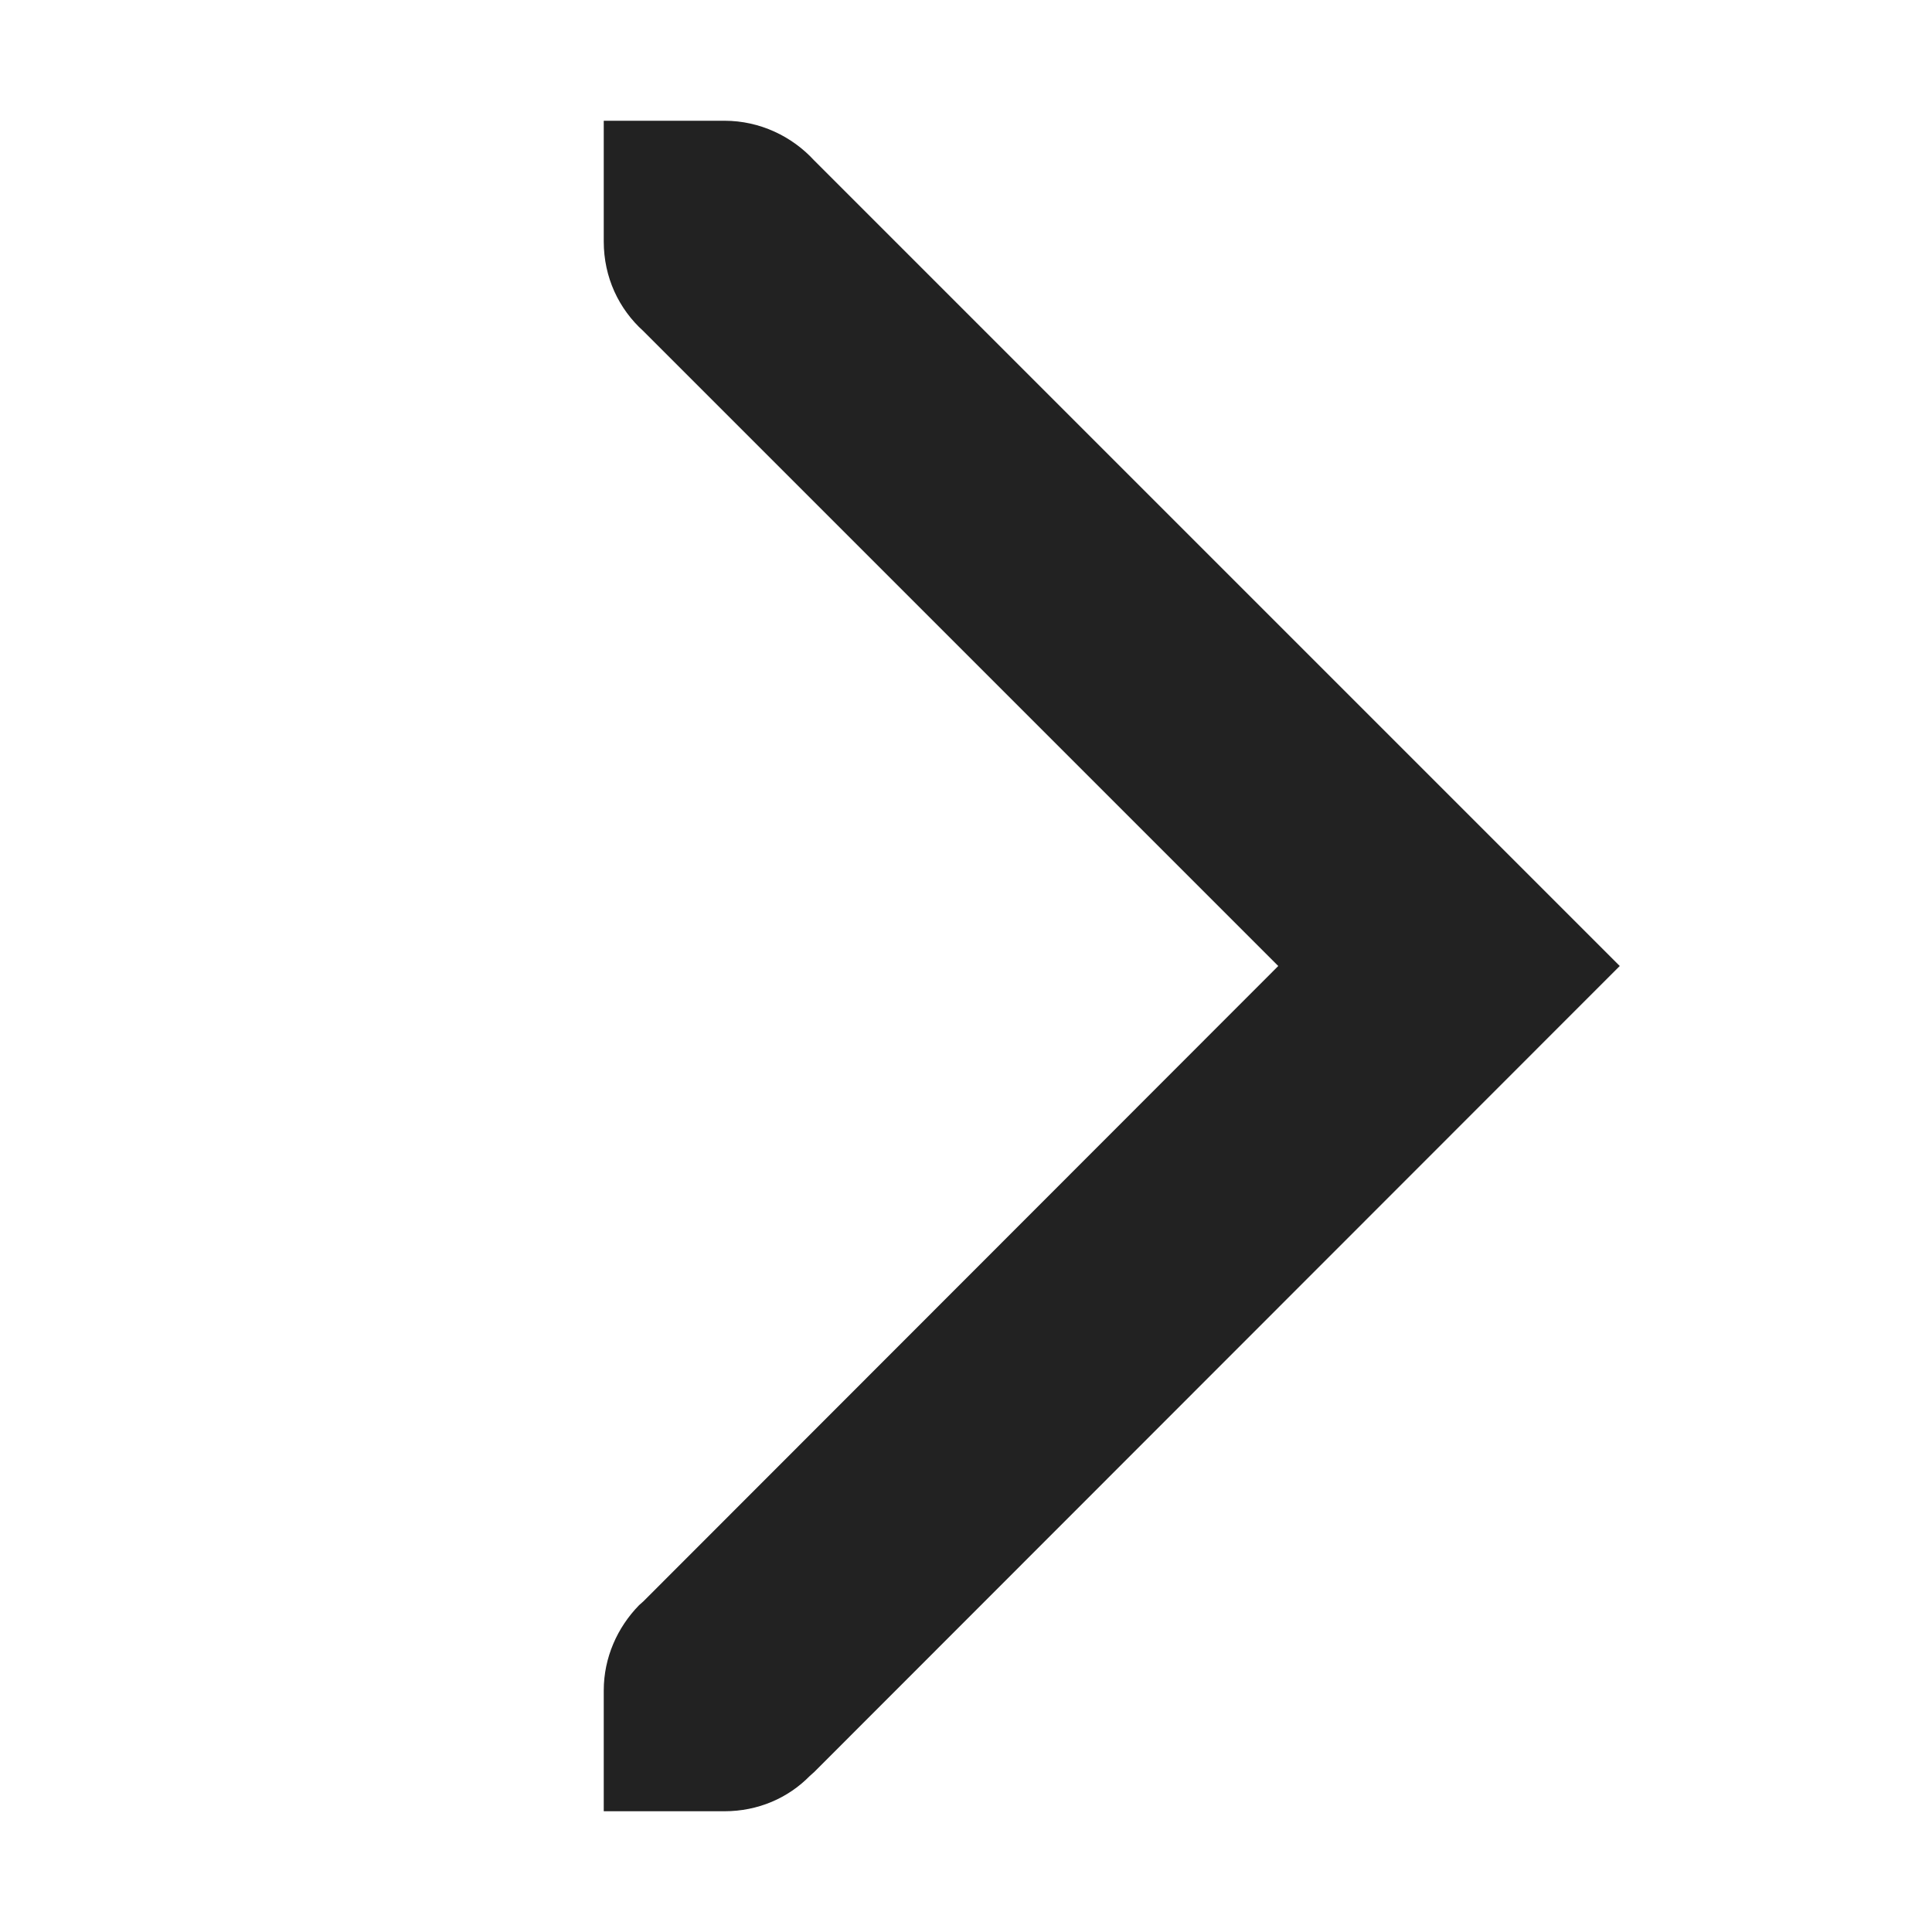
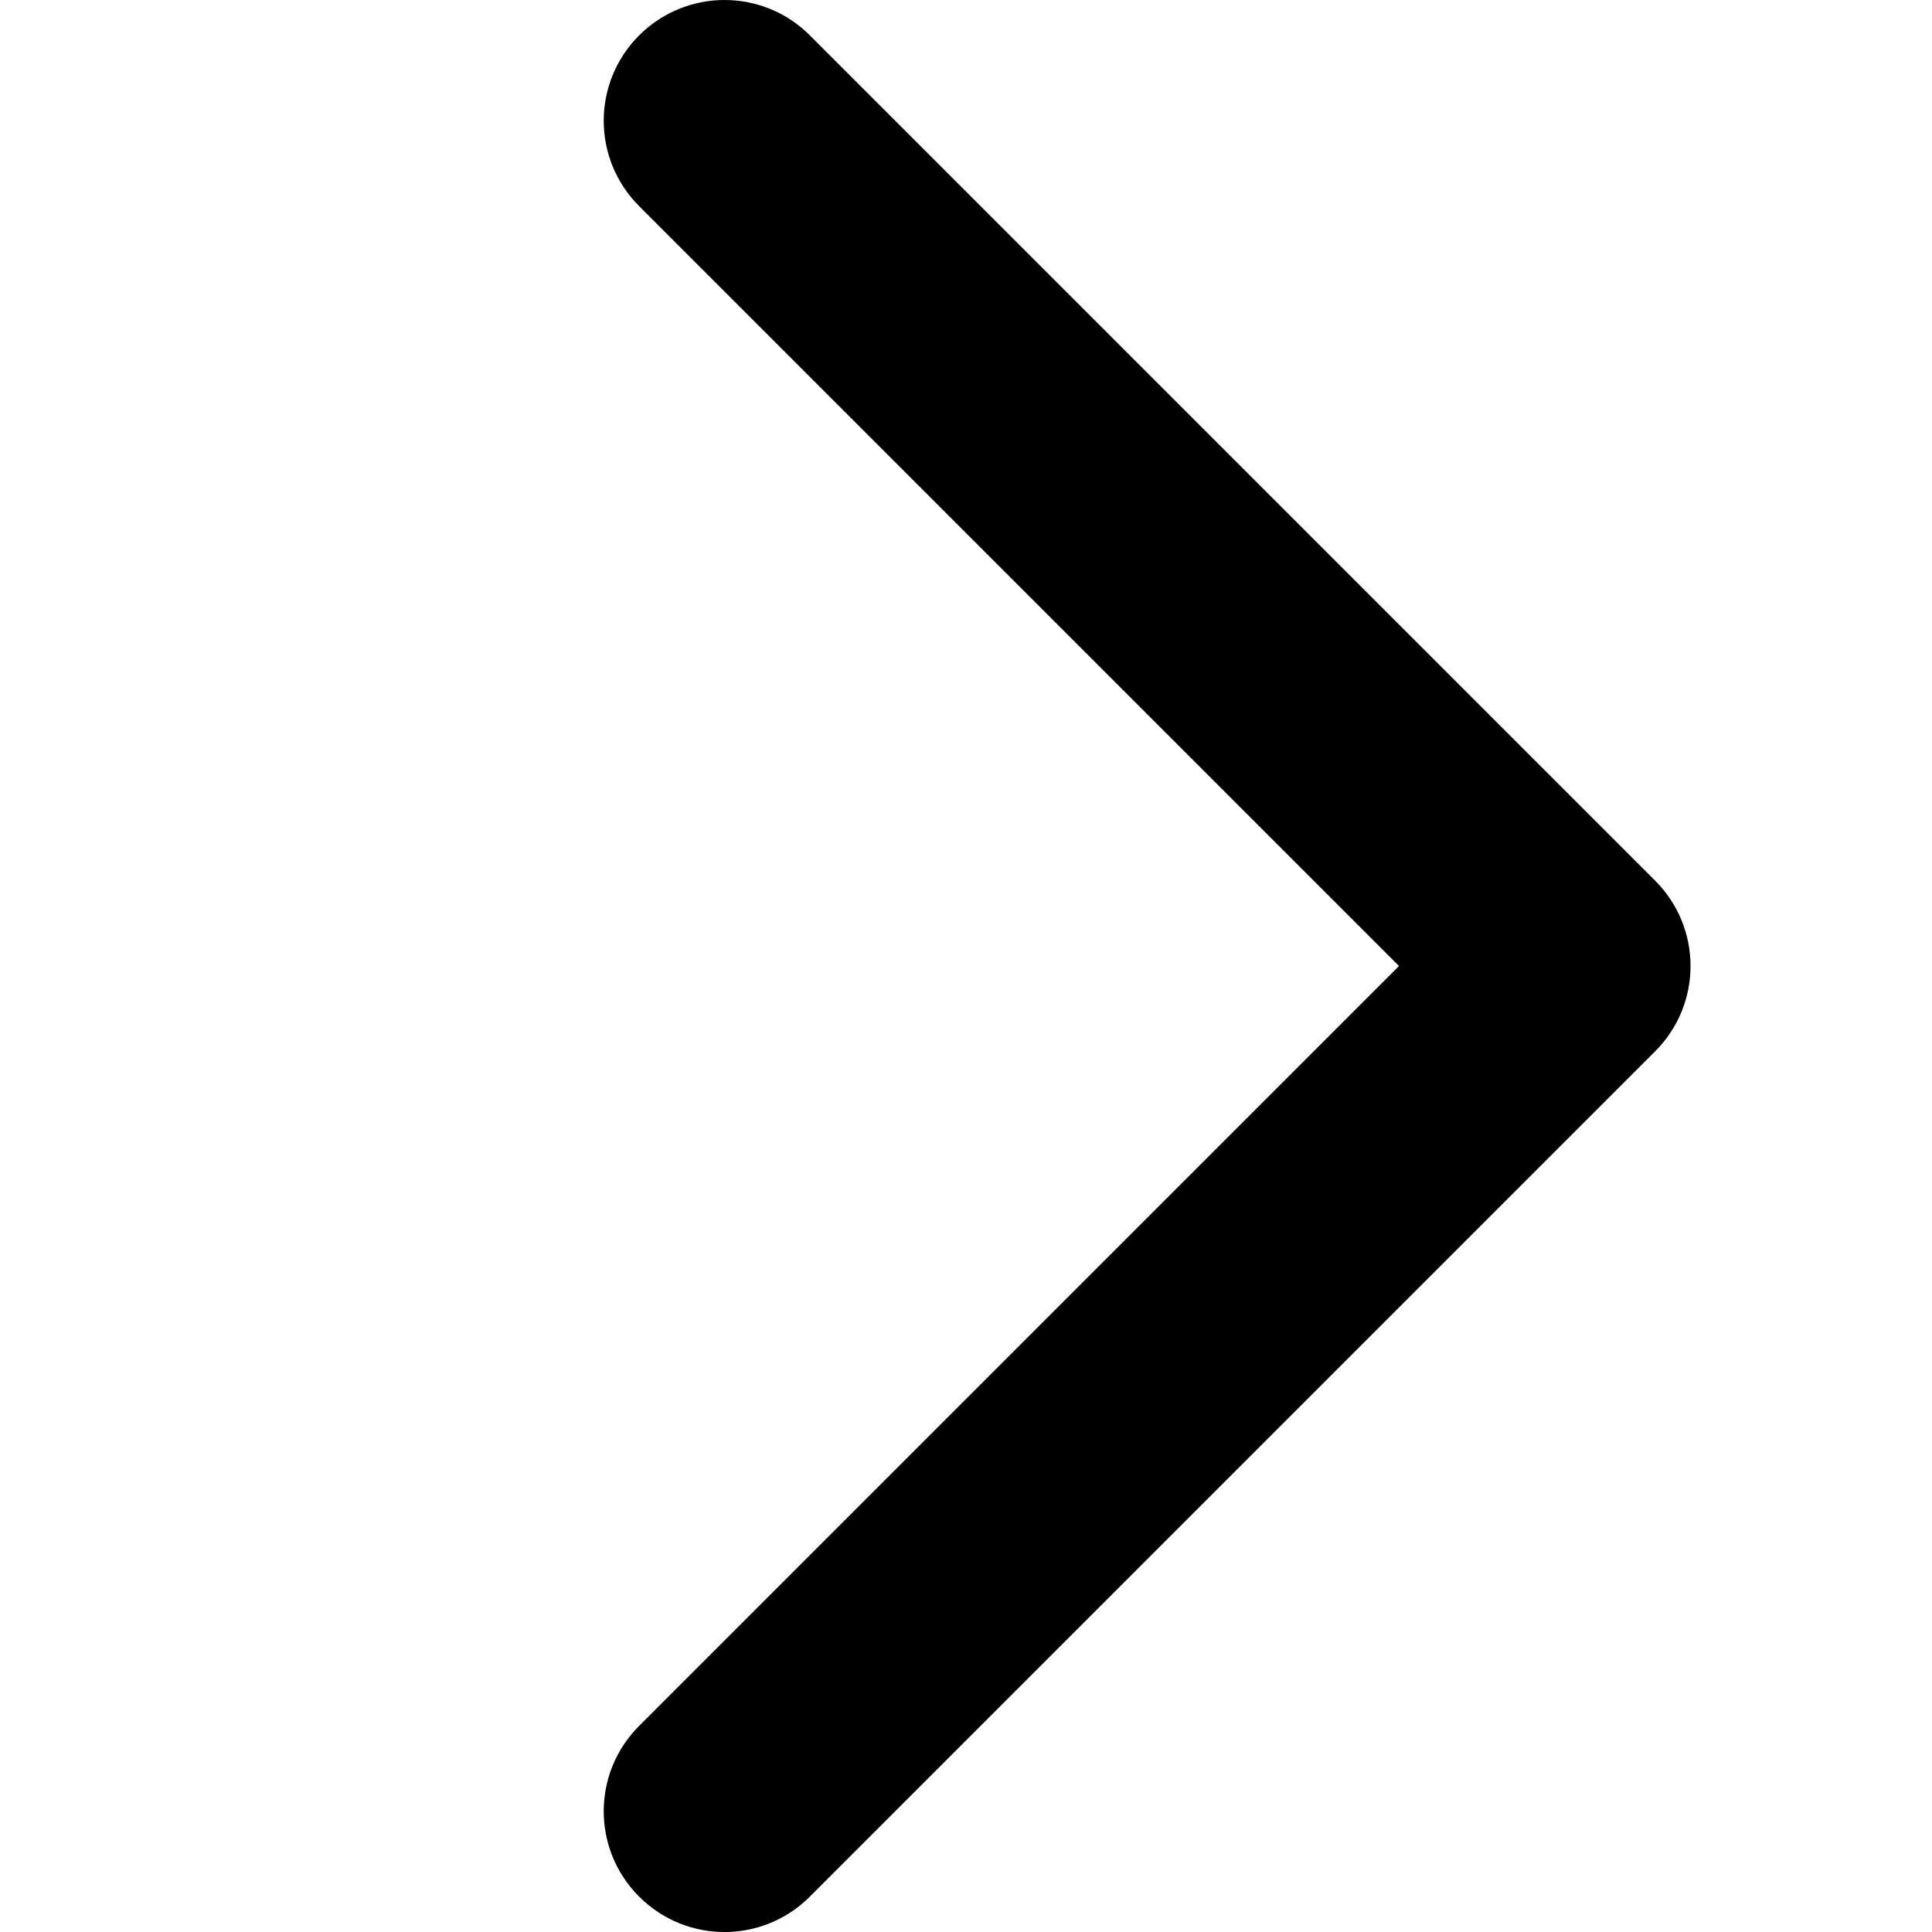
- <svg xmlns="http://www.w3.org/2000/svg" height="16px" viewBox="0 0 16 16" width="16px" version="1.1" id="svg4">
-   <defs id="defs8" />
-   <path d="M 5,1 V 2 C 5,2.297 5.125,2.559 5.328,2.742 L 10.586,8 5.328,13.262 5.293,13.293 C 5.113,13.477 5,13.727 5,14 v 1 h 1 c 0.277,0 0.527,-0.109 0.707,-0.293 L 6.742,14.676 13.414,8 6.742,1.328 C 6.559,1.129 6.293,1 6,1 Z m 0,0" fill="#222222" id="path2" />
+ <svg xmlns="http://www.w3.org/2000/svg" height="16px" viewBox="0 0 16 16" width="16px">
+   <path d="m 6 0 c 0.266 0 0.52 0.105 0.707 0.293 l 7 7 c 0.391 0.391 0.391 1.023 0 1.414 l -7 7 c -0.391 0.391 -1.023 0.391 -1.414 0 s -0.391 -1.023 0 -1.414 l 6.293 -6.293 l -6.293 -6.293 c -0.391 -0.391 -0.391 -1.023 0 -1.414 c 0.188 -0.188 0.441 -0.293 0.707 -0.293 z m 0 0" />
</svg>
